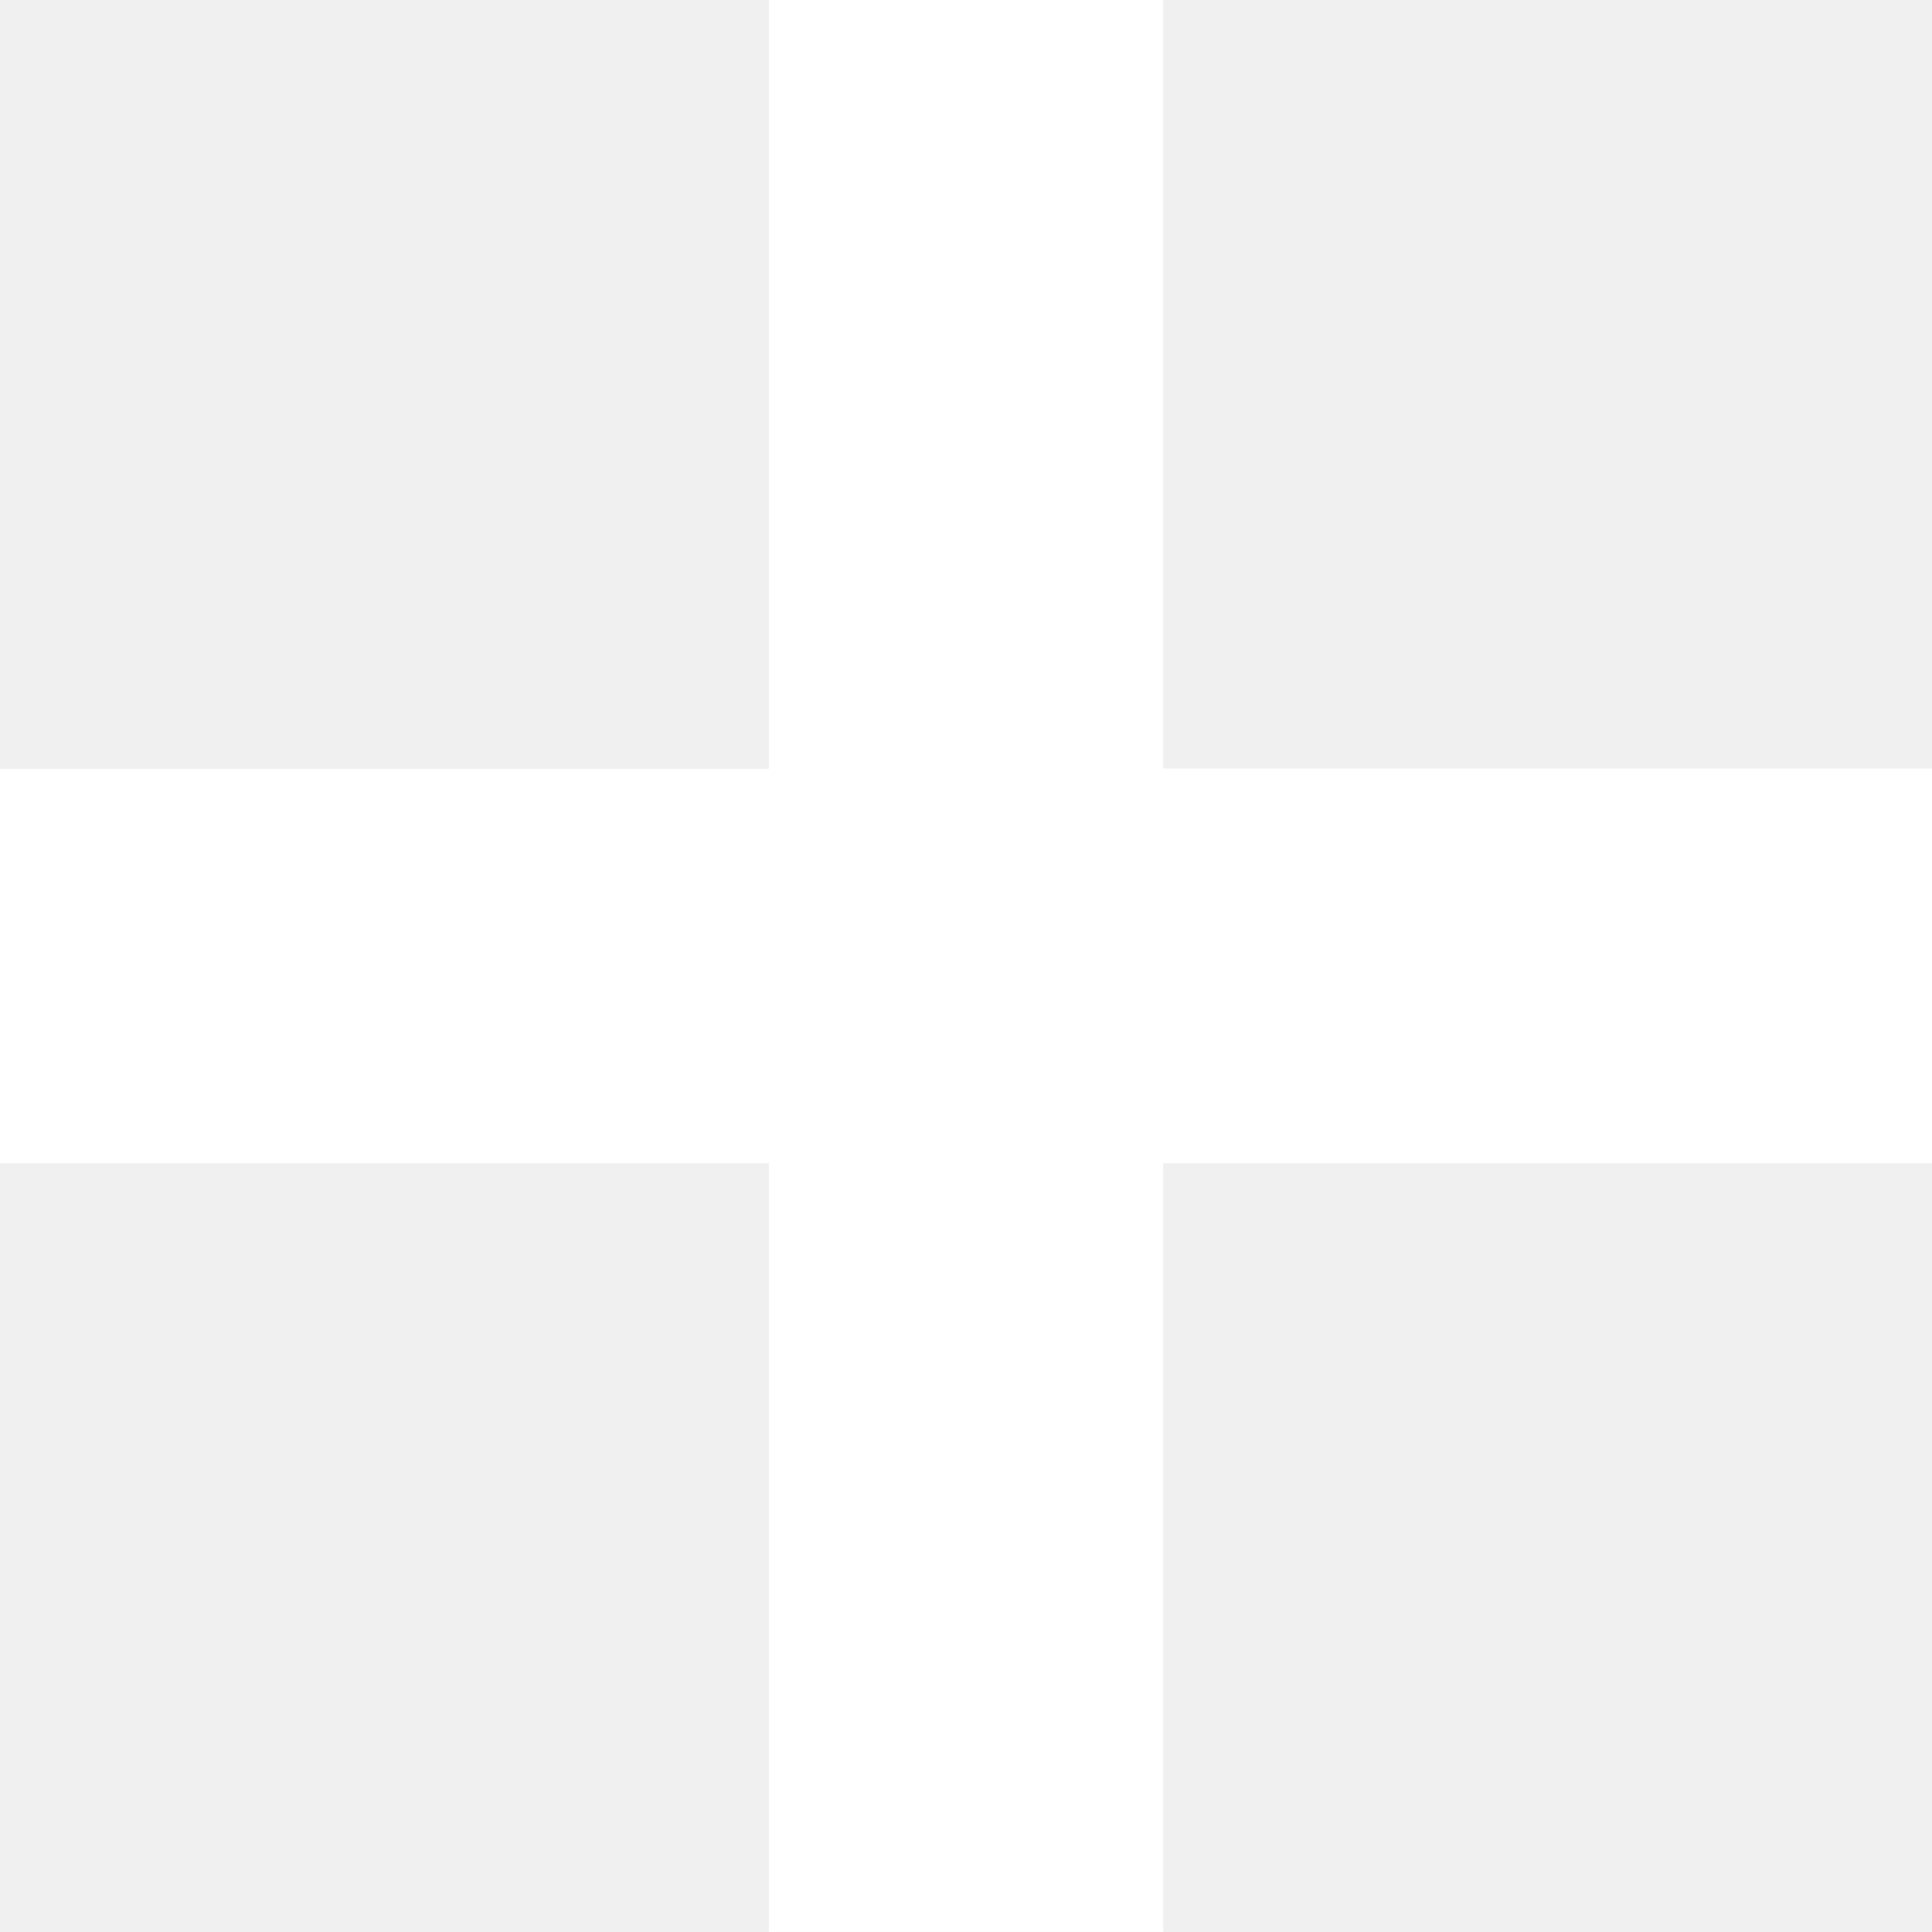
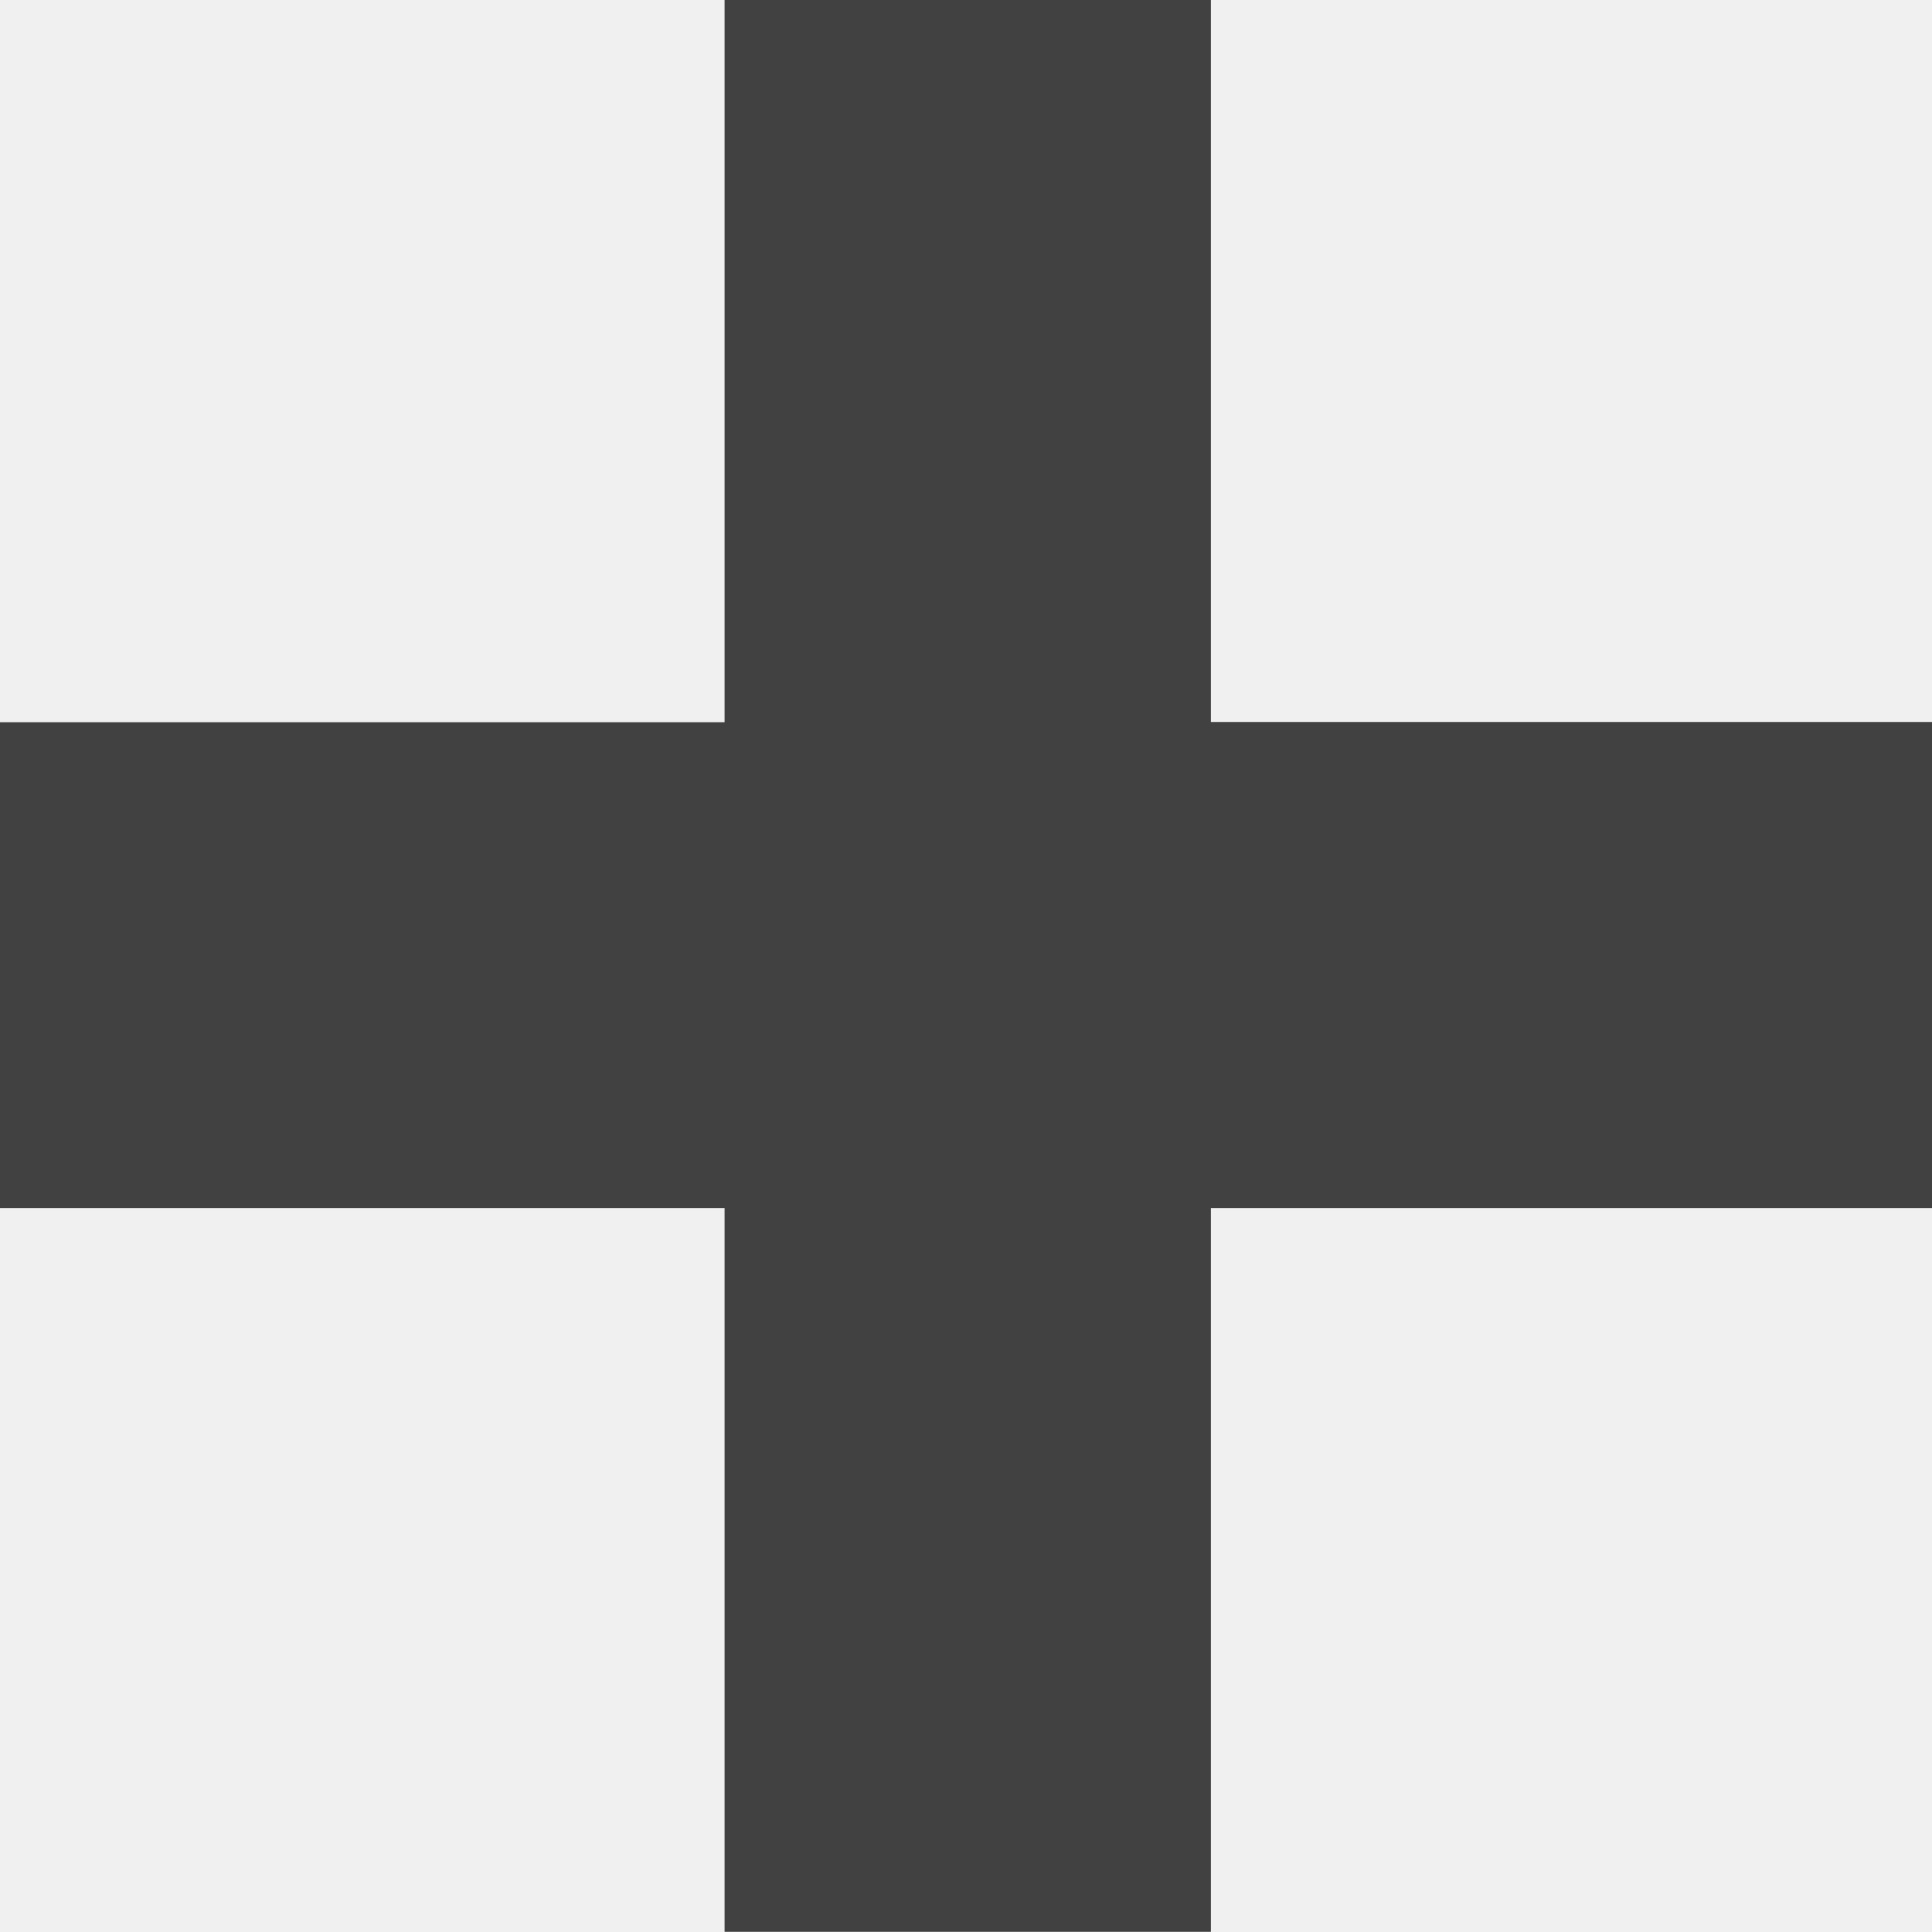
<svg xmlns="http://www.w3.org/2000/svg" version="1.1" id="Layer_1" x="0px" y="0px" width="15.884px" height="15.883px" viewBox="0 0 15.884 15.883" enable-background="new 0 0 15.884 15.883" xml:space="preserve">
-   <polygon fill="#FFFFFF" points="9.563,6.319 9.563,0 6.321,0 6.321,6.321 0,6.321 0,9.563 6.321,9.563 6.321,15.883 9.563,15.883   9.563,9.563 15.884,9.563 15.884,6.319 " />
+   <defs id="defs7" />
+   <polygon points="0,9.563 6.321,9.563 6.321,15.883 9.563,15.883 9.563,9.563 15.884,9.563 15.884,6.319 9.563,6.319 9.563,0 6.321,0 6.321,6.321 0,6.321 " id="polygon2" style="fill:#414141;fill-opacity:1;stroke:#414141;stroke-opacity:1" transform="matrix(0.9425223,0,0,0.9415583,0.4706915,0.4568806)" />
</svg>
